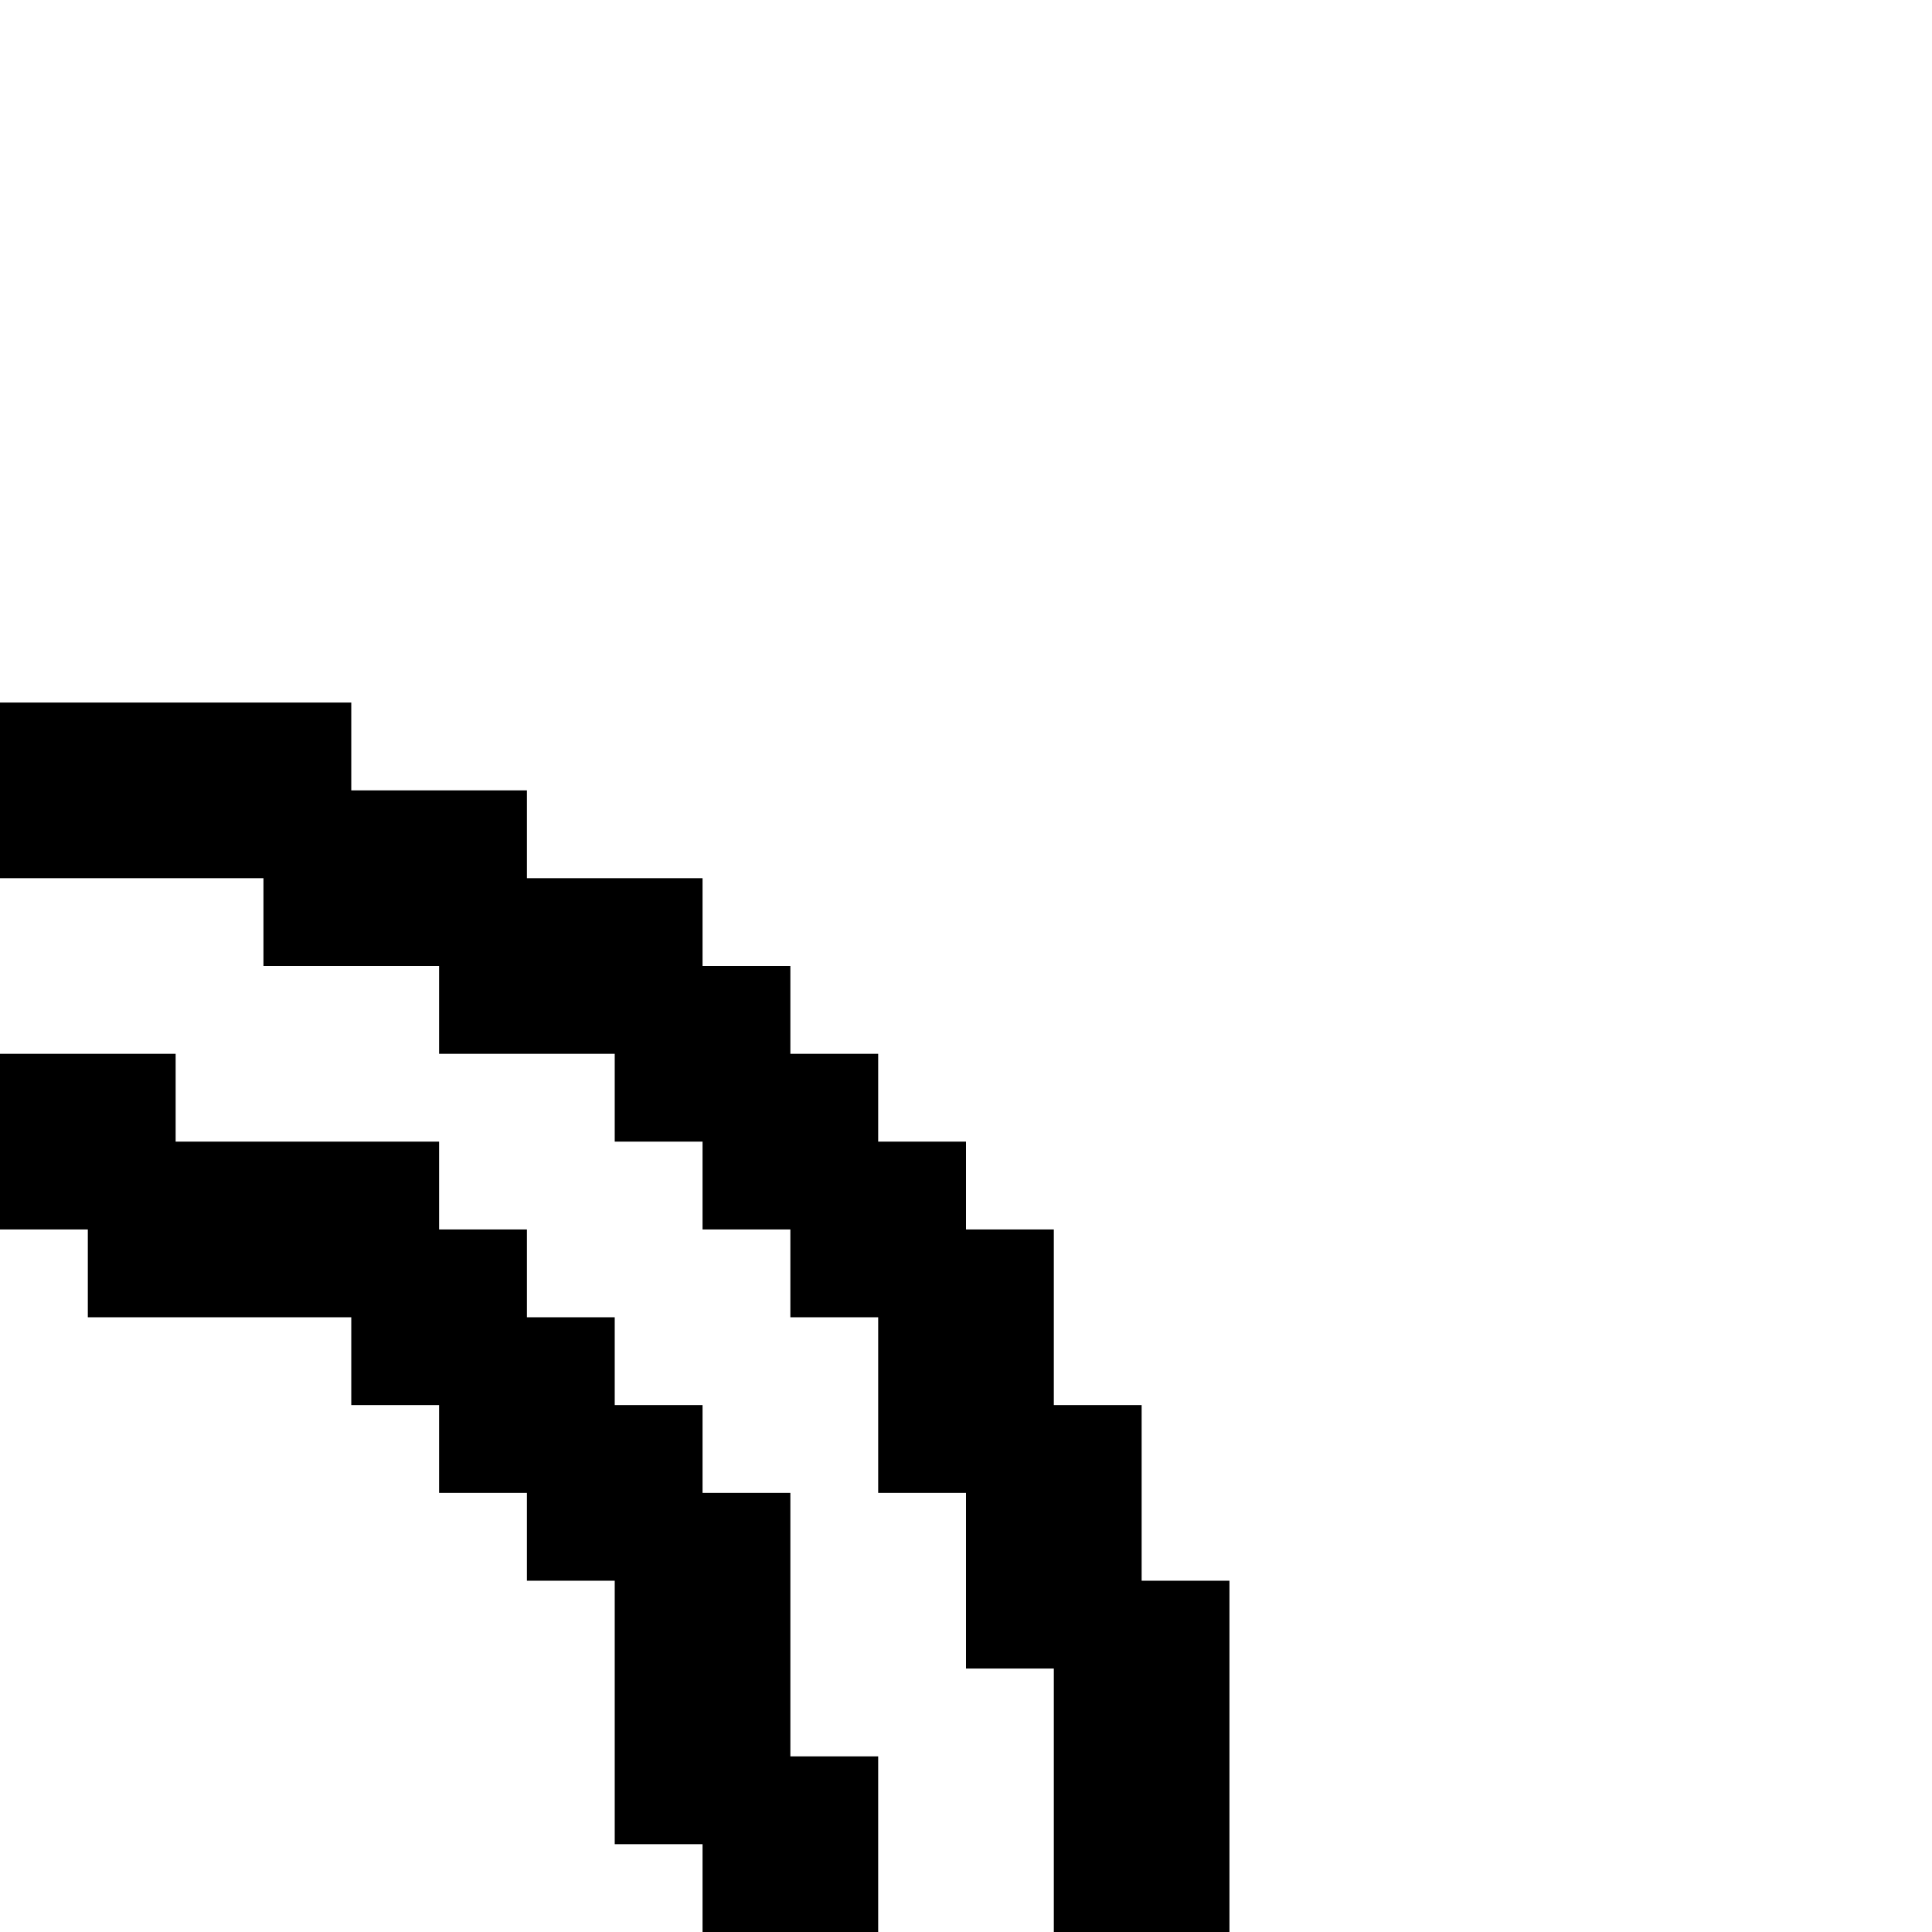
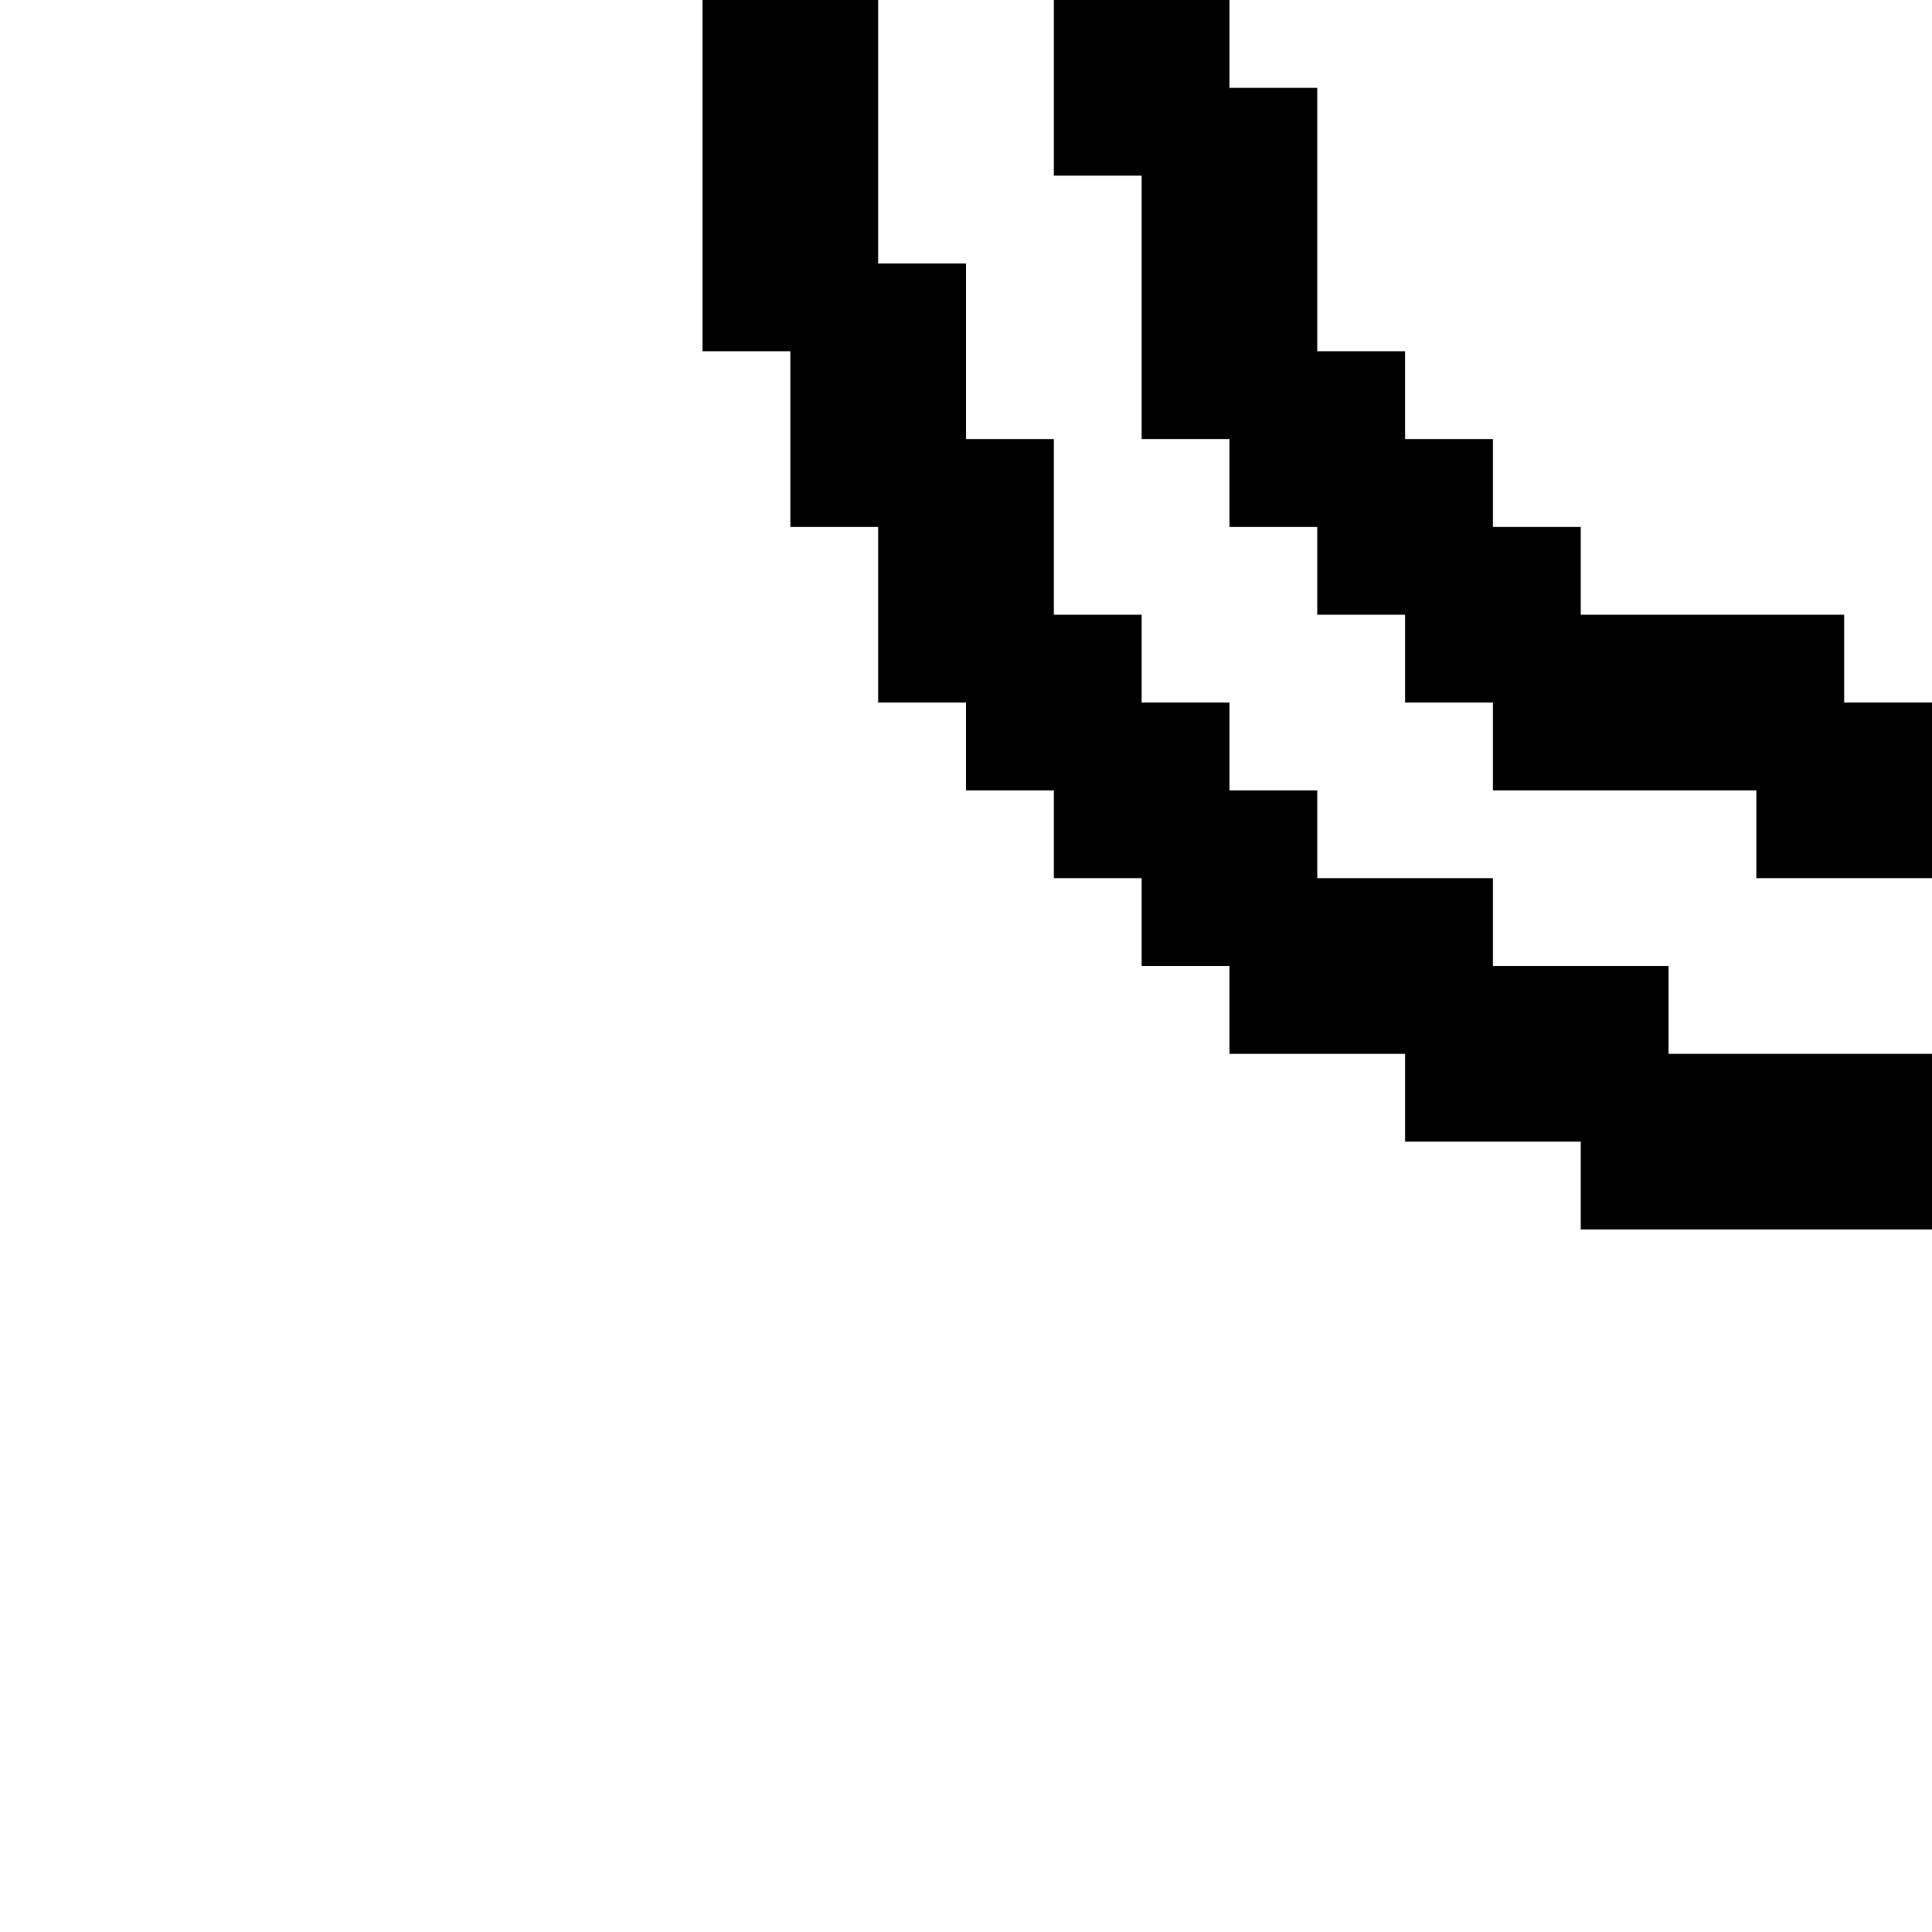
<svg xmlns="http://www.w3.org/2000/svg" id="memory-box-light-double-round-down-left" viewBox="0 0 22 22">
-   <path d="M12 22V19H11V17H10V15H9V14H8V13H7V12H5V11H3V10H0V8H4V9H6V10H8V11H9V12H10V13H11V14H12V16H13V18H14V22H12M0 12H2V13H5V14H6V15H7V16H8V17H9V20H10V22H8V21H7V18H6V17H5V16H4V15H1V14H0V12Z" />
+   <path d="M10 0V3H11V5H12V7H13V8H14V9H15V10H17V11H19V12H22V14H18V13H16V12H14V11H13V10H12V9H11V8H10V6H9V4H8V0H10M22 10H20V9H17V8H16V7H15V6H14V5H13V2H12V0H14V1H15V4H16V5H17V6H18V7H21V8H22V10Z" />
</svg>
